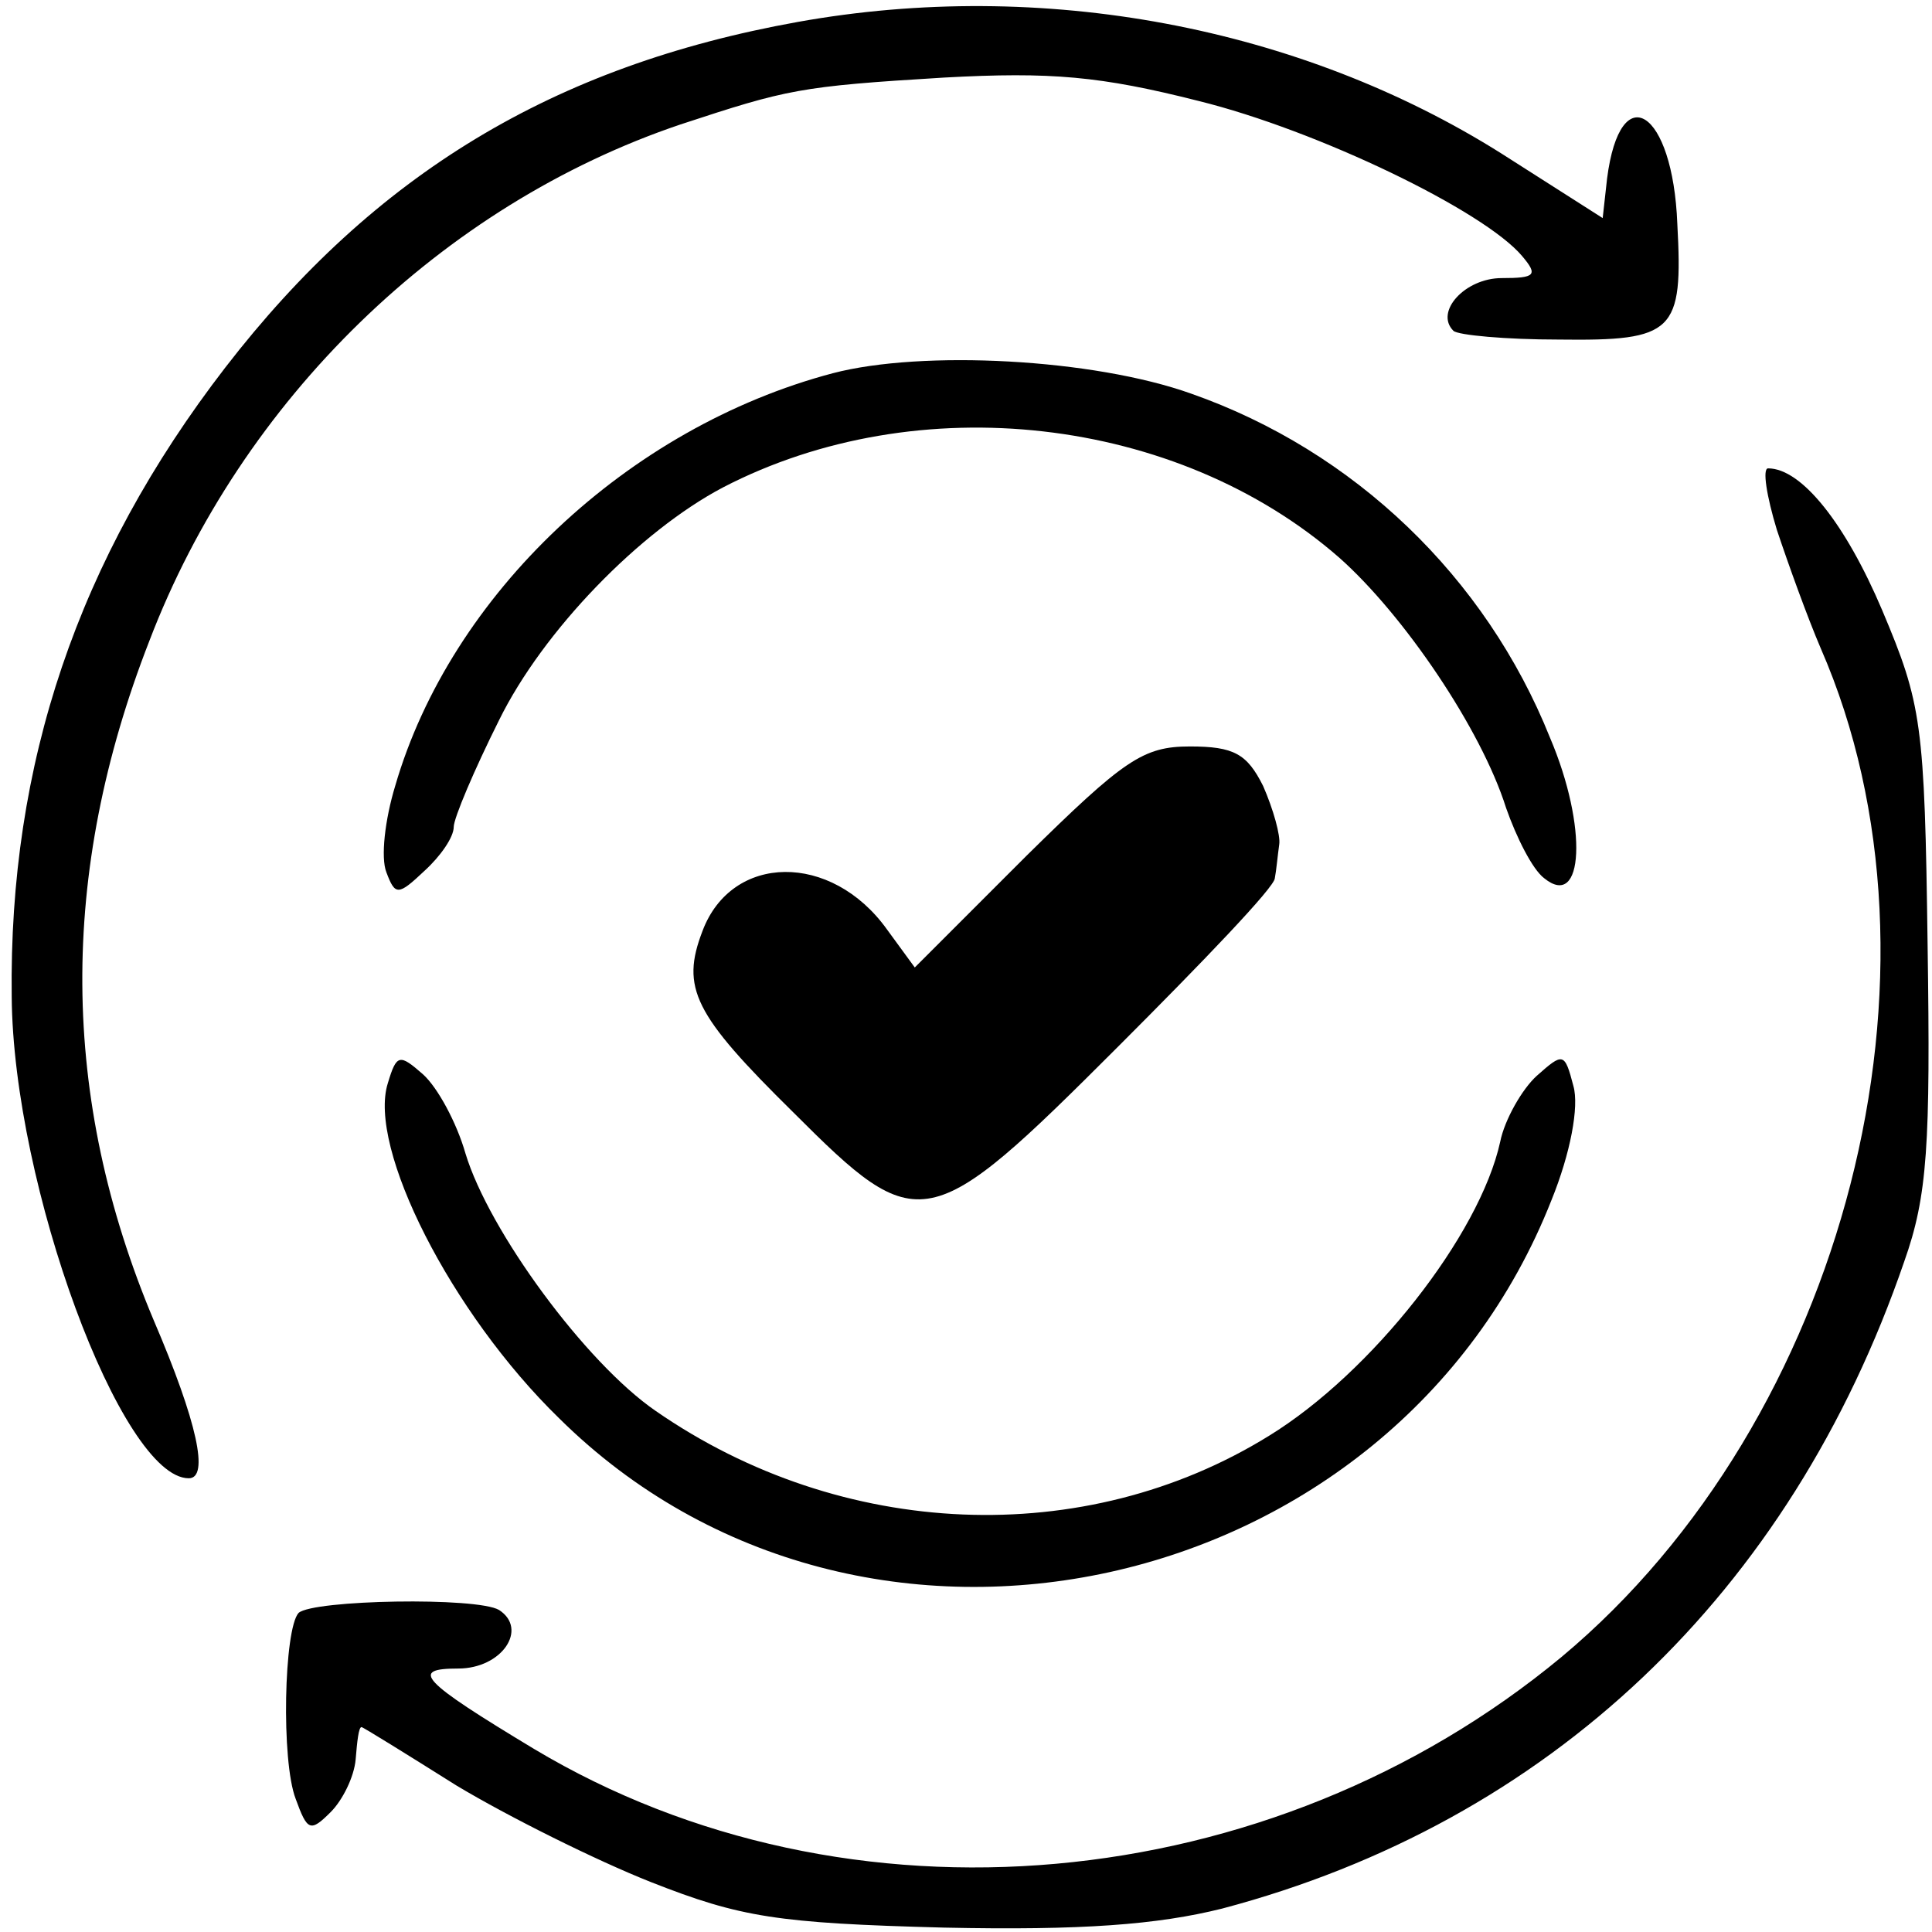
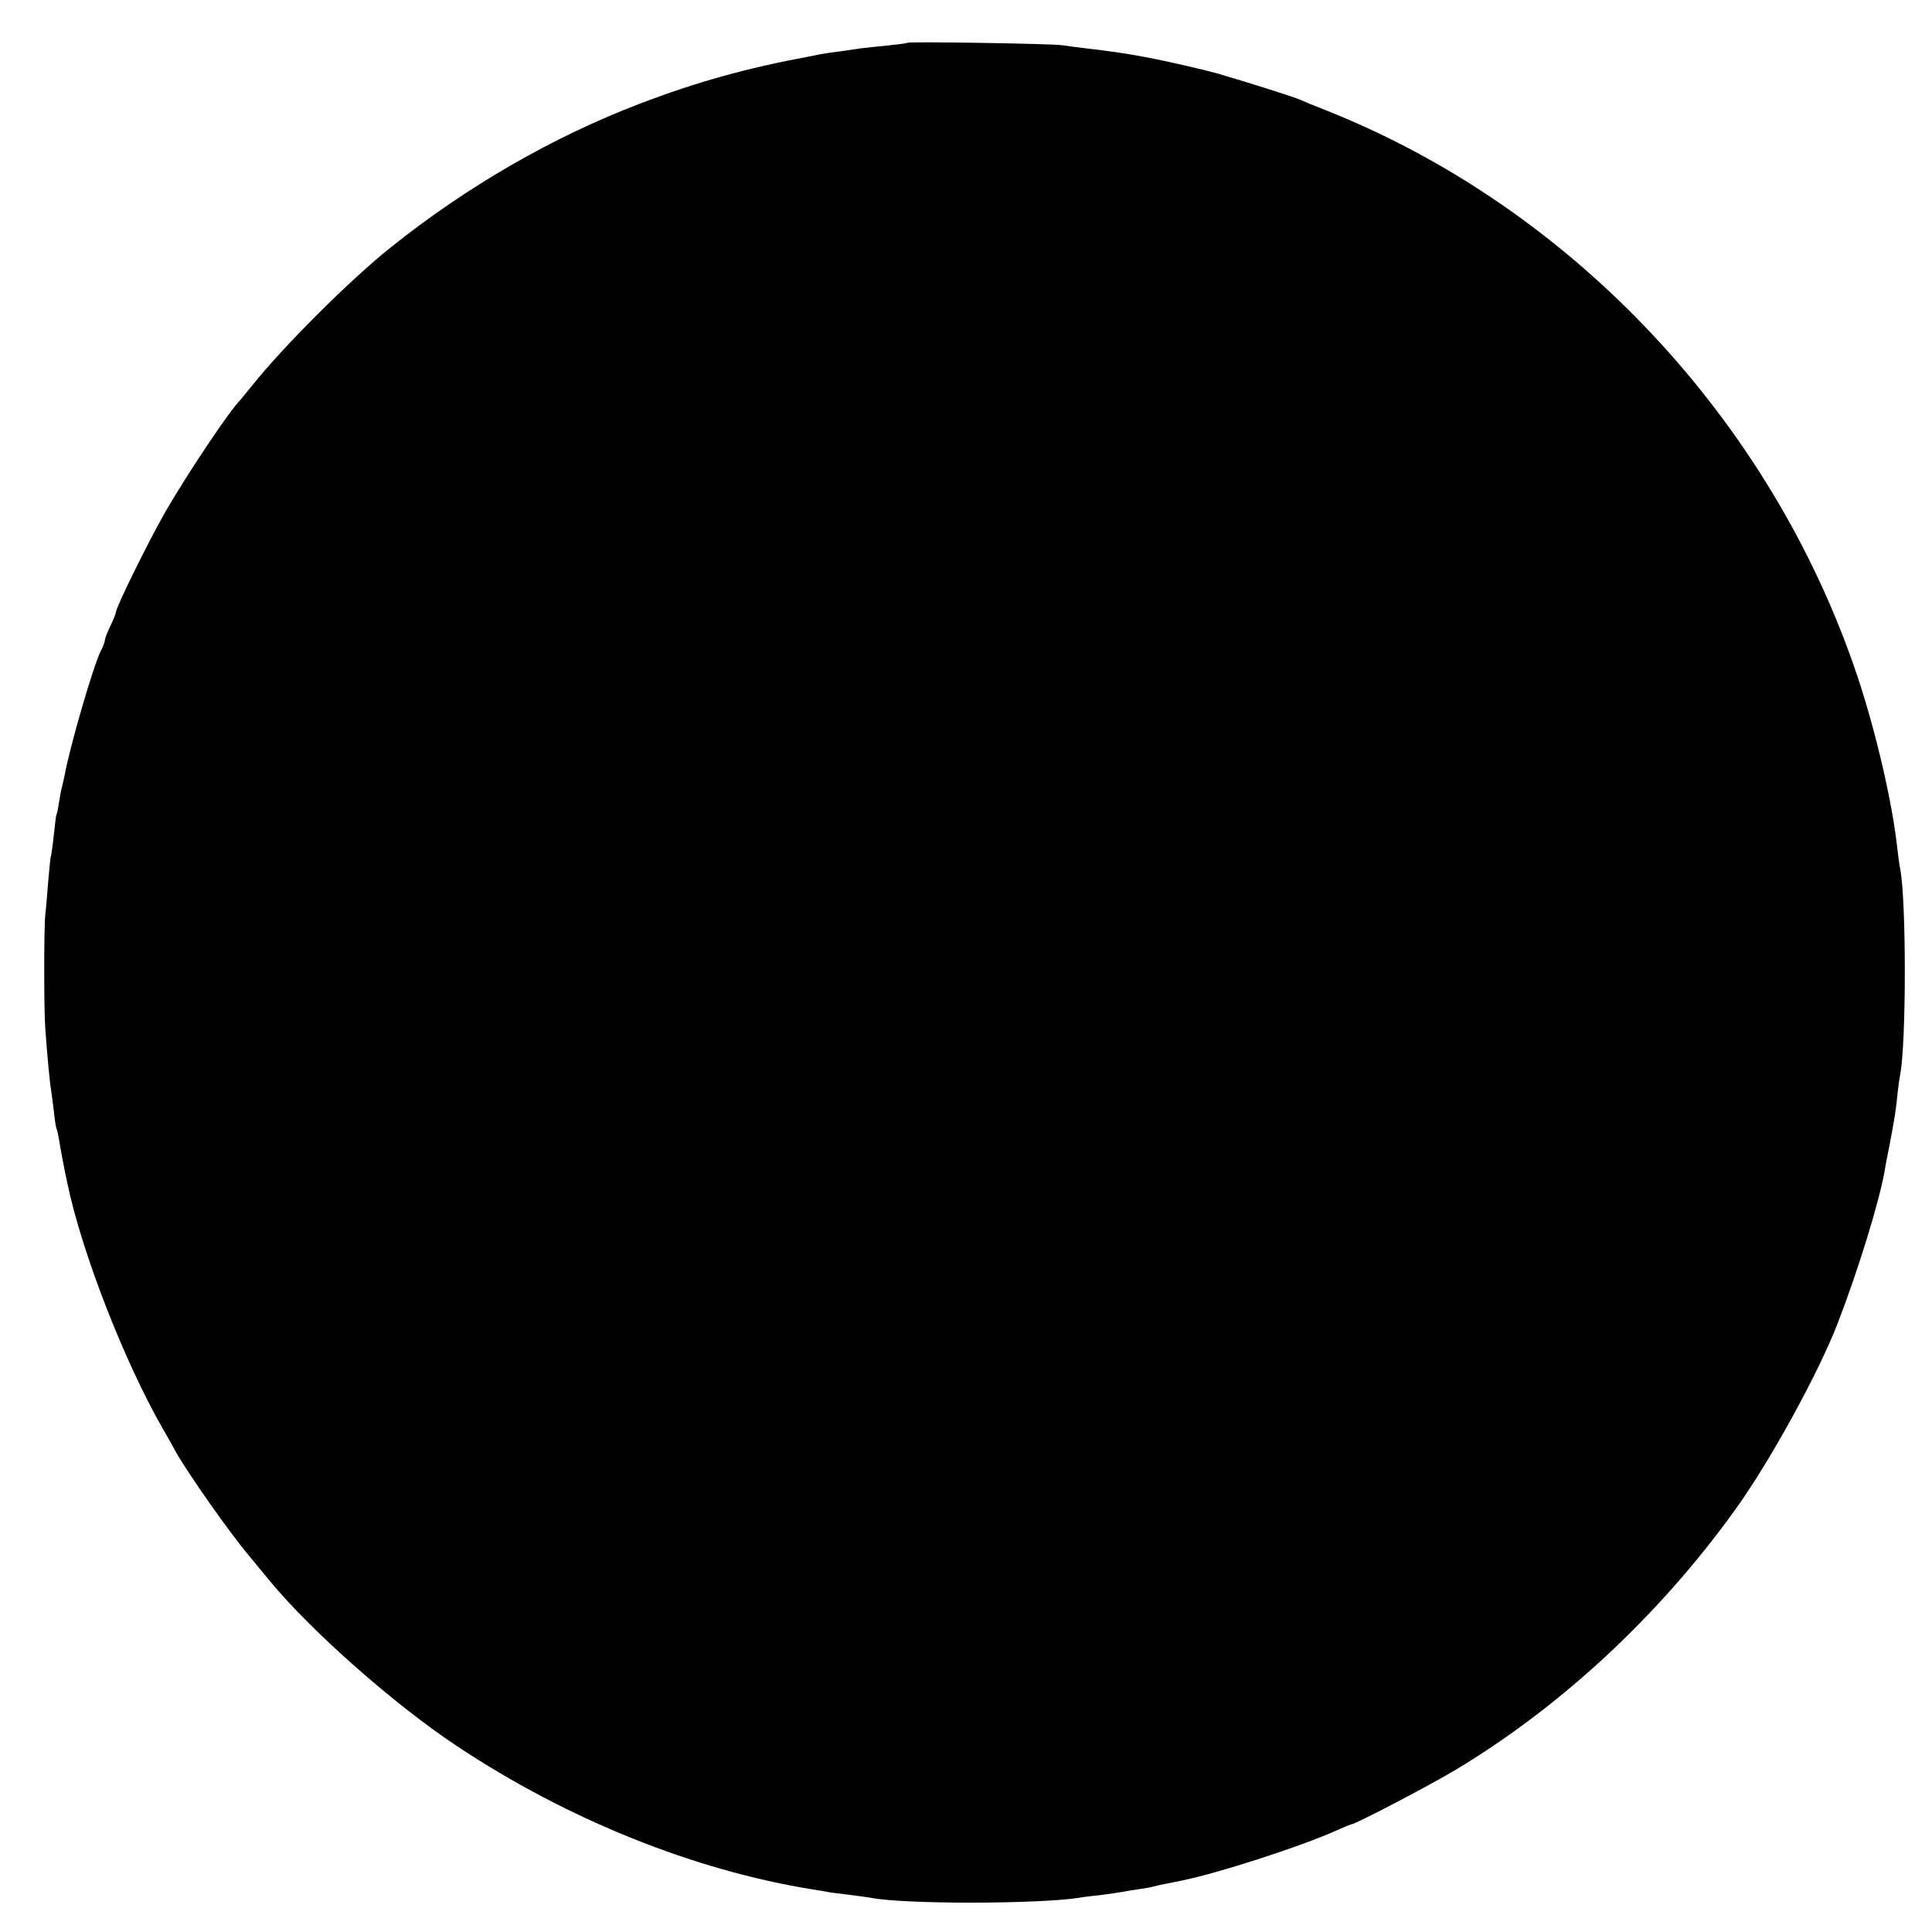
- <svg xmlns="http://www.w3.org/2000/svg" version="1.0" width="132pt" height="132pt" viewBox="0 0 132 132" preserveAspectRatio="xMidYMid meet">
-   <g transform="translate(0,132) scale(0.1,-0.1)" fill="#000000" stroke="none">
-     <path d="M545 1305 c-167 -30 -289 -104 -391 -236 -101 -131 -148 -271 -146 -430 1 -129 75 -329 121 -329 14 0 6 38 -24 108 -64 152 -65 305 -3 464 63 165 200 298 363 353 73 24 81 26 180 32 73 4 107 1 174 -16 81 -20 195 -75 221 -106 11 -13 9 -15 -14 -15 -25 0 -46 -23 -33 -36 3 -3 36 -6 72 -6 79 -1 85 5 81 79 -3 78 -39 101 -48 31 l-3 -27 -69 44 c-138 87 -314 120 -481 90z" />
-     <path d="M569 1065 c-140 -37 -261 -151 -299 -282 -7 -23 -10 -49 -6 -59 6 -16 8 -16 26 1 11 10 20 23 20 30 0 6 14 39 31 73 30 61 96 129 153 159 133 69 310 49 421 -48 44 -39 97 -117 114 -171 7 -20 18 -42 26 -48 27 -22 30 35 4 96 -44 110 -134 196 -245 235 -67 24 -184 30 -245 14z" />
-     <path d="M1214 958 c8 -24 21 -60 30 -81 96 -220 17 -527 -177 -689 -199 -165 -488 -191 -702 -63 -78 47 -85 55 -52 55 30 0 48 27 28 40 -15 9 -127 7 -137 -2 -10 -11 -12 -101 -2 -127 8 -22 10 -23 24 -9 8 8 16 24 17 36 1 12 2 22 4 22 1 0 30 -18 65 -40 35 -21 95 -51 133 -66 61 -24 86 -28 200 -31 94 -2 146 2 190 13 223 59 388 215 466 442 16 45 18 80 16 216 -2 152 -4 165 -31 229 -25 59 -55 97 -78 97 -4 0 -1 -19 6 -42z" />
-     <path d="M701 735 l-76 -76 -19 26 c-38 53 -106 52 -126 -1 -15 -39 -6 -57 62 -124 86 -86 92 -85 222 45 58 58 107 109 107 115 1 5 2 16 3 23 1 6 -4 24 -11 40 -11 22 -20 27 -50 27 -32 0 -45 -9 -112 -75z" />
-     <path d="M265 580 c-14 -44 43 -157 117 -229 207 -205 570 -125 678 149 13 32 19 64 15 78 -6 23 -7 23 -25 7 -10 -9 -22 -30 -25 -45 -14 -64 -88 -158 -158 -201 -126 -78 -292 -71 -419 17 -48 33 -114 123 -130 176 -6 21 -19 45 -29 54 -16 14 -18 14 -24 -6z" />
+ <svg xmlns="http://www.w3.org/2000/svg" version="1.0" width="700pt" height="700pt" viewBox="0 0 700 700" preserveAspectRatio="xMidYMid meet">
+   <g transform="translate(0,700) scale(0.1,-0.1)" fill="#000000" stroke="none">
+     <path d="M3288 6845 c-2 -2 -34 -6 -73 -10 -38 -4 -81 -8 -95 -10 -14 -2 -47 -7 -75 -11 -27 -3 -59 -8 -70 -10 -11 -2 -31 -6 -45 -9 -221 -41 -403 -91 -610 -170 -315 -120 -628 -300 -905 -522 -148 -118 -387 -357 -500 -498 -22 -27 -42 -52 -45 -55 -39 -39 -189 -263 -270 -403 -61 -106 -180 -348 -180 -365 0 -4 -9 -27 -20 -50 -11 -22 -20 -46 -20 -52 0 -6 -7 -24 -15 -39 -26 -51 -112 -345 -131 -451 -3 -14 -7 -32 -9 -40 -3 -8 -7 -33 -11 -55 -3 -22 -7 -42 -9 -45 -2 -3 -6 -37 -10 -75 -4 -39 -9 -72 -10 -75 -2 -3 -6 -44 -10 -90 -4 -47 -8 -103 -11 -125 -5 -50 -5 -343 0 -410 6 -87 17 -206 21 -223 1 -9 6 -44 10 -77 3 -32 8 -62 10 -65 2 -3 6 -21 9 -40 5 -32 18 -101 30 -157 53 -253 206 -645 345 -888 16 -27 38 -66 49 -87 43 -76 190 -286 262 -372 19 -23 55 -67 80 -97 150 -181 449 -445 675 -595 400 -266 860 -451 1291 -520 20 -3 44 -7 53 -9 9 -2 44 -6 76 -10 33 -4 69 -9 80 -11 121 -24 607 -23 755 0 14 3 49 7 79 10 30 4 64 9 75 11 12 2 39 7 61 10 22 3 47 7 55 10 8 2 29 7 45 10 17 3 41 8 55 11 131 26 433 124 558 180 29 13 55 24 58 24 14 0 282 140 377 197 385 231 740 562 1014 943 126 175 304 499 373 680 73 190 146 427 167 540 2 14 10 57 18 95 19 99 25 136 30 192 3 26 7 58 10 71 22 118 22 628 0 743 -3 13 -7 44 -10 69 -17 165 -78 430 -147 635 -311 924 -1032 1691 -1923 2045 -44 17 -87 35 -95 39 -14 7 -186 62 -300 95 -46 13 -188 46 -265 60 -62 12 -133 22 -212 31 -27 3 -64 8 -83 11 -38 6 -557 14 -562 9z" />
  </g>
</svg>
